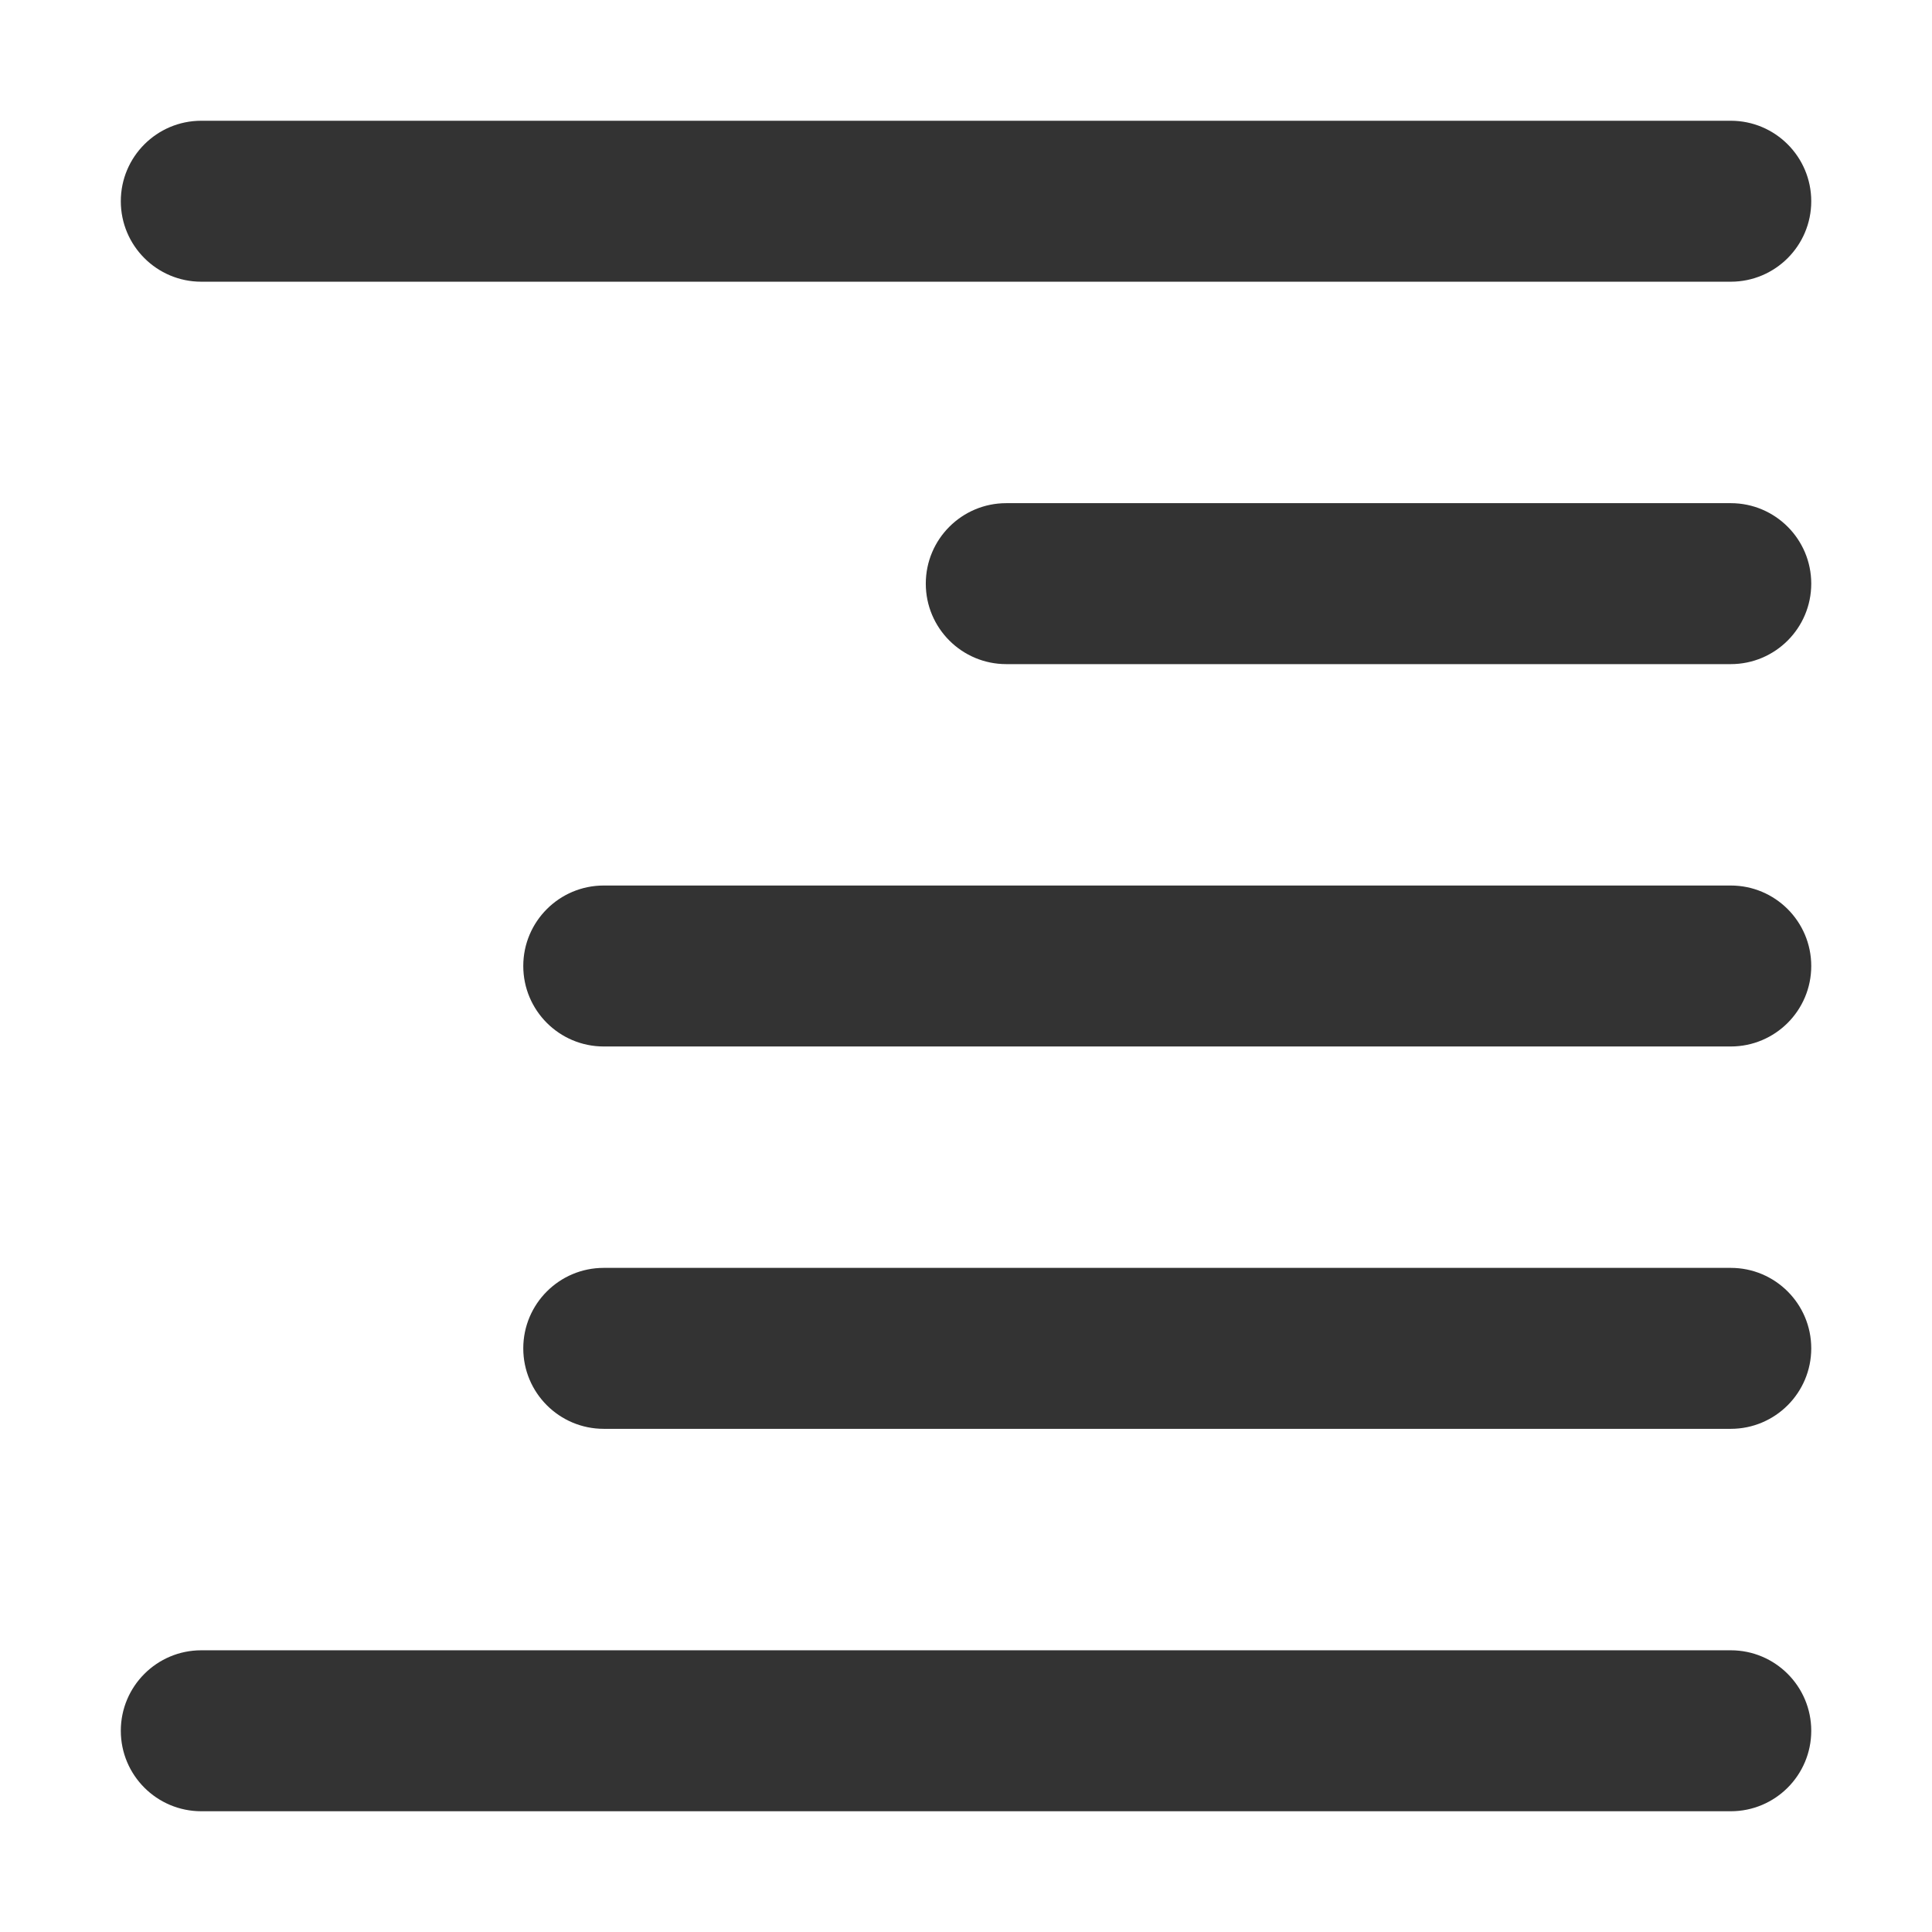
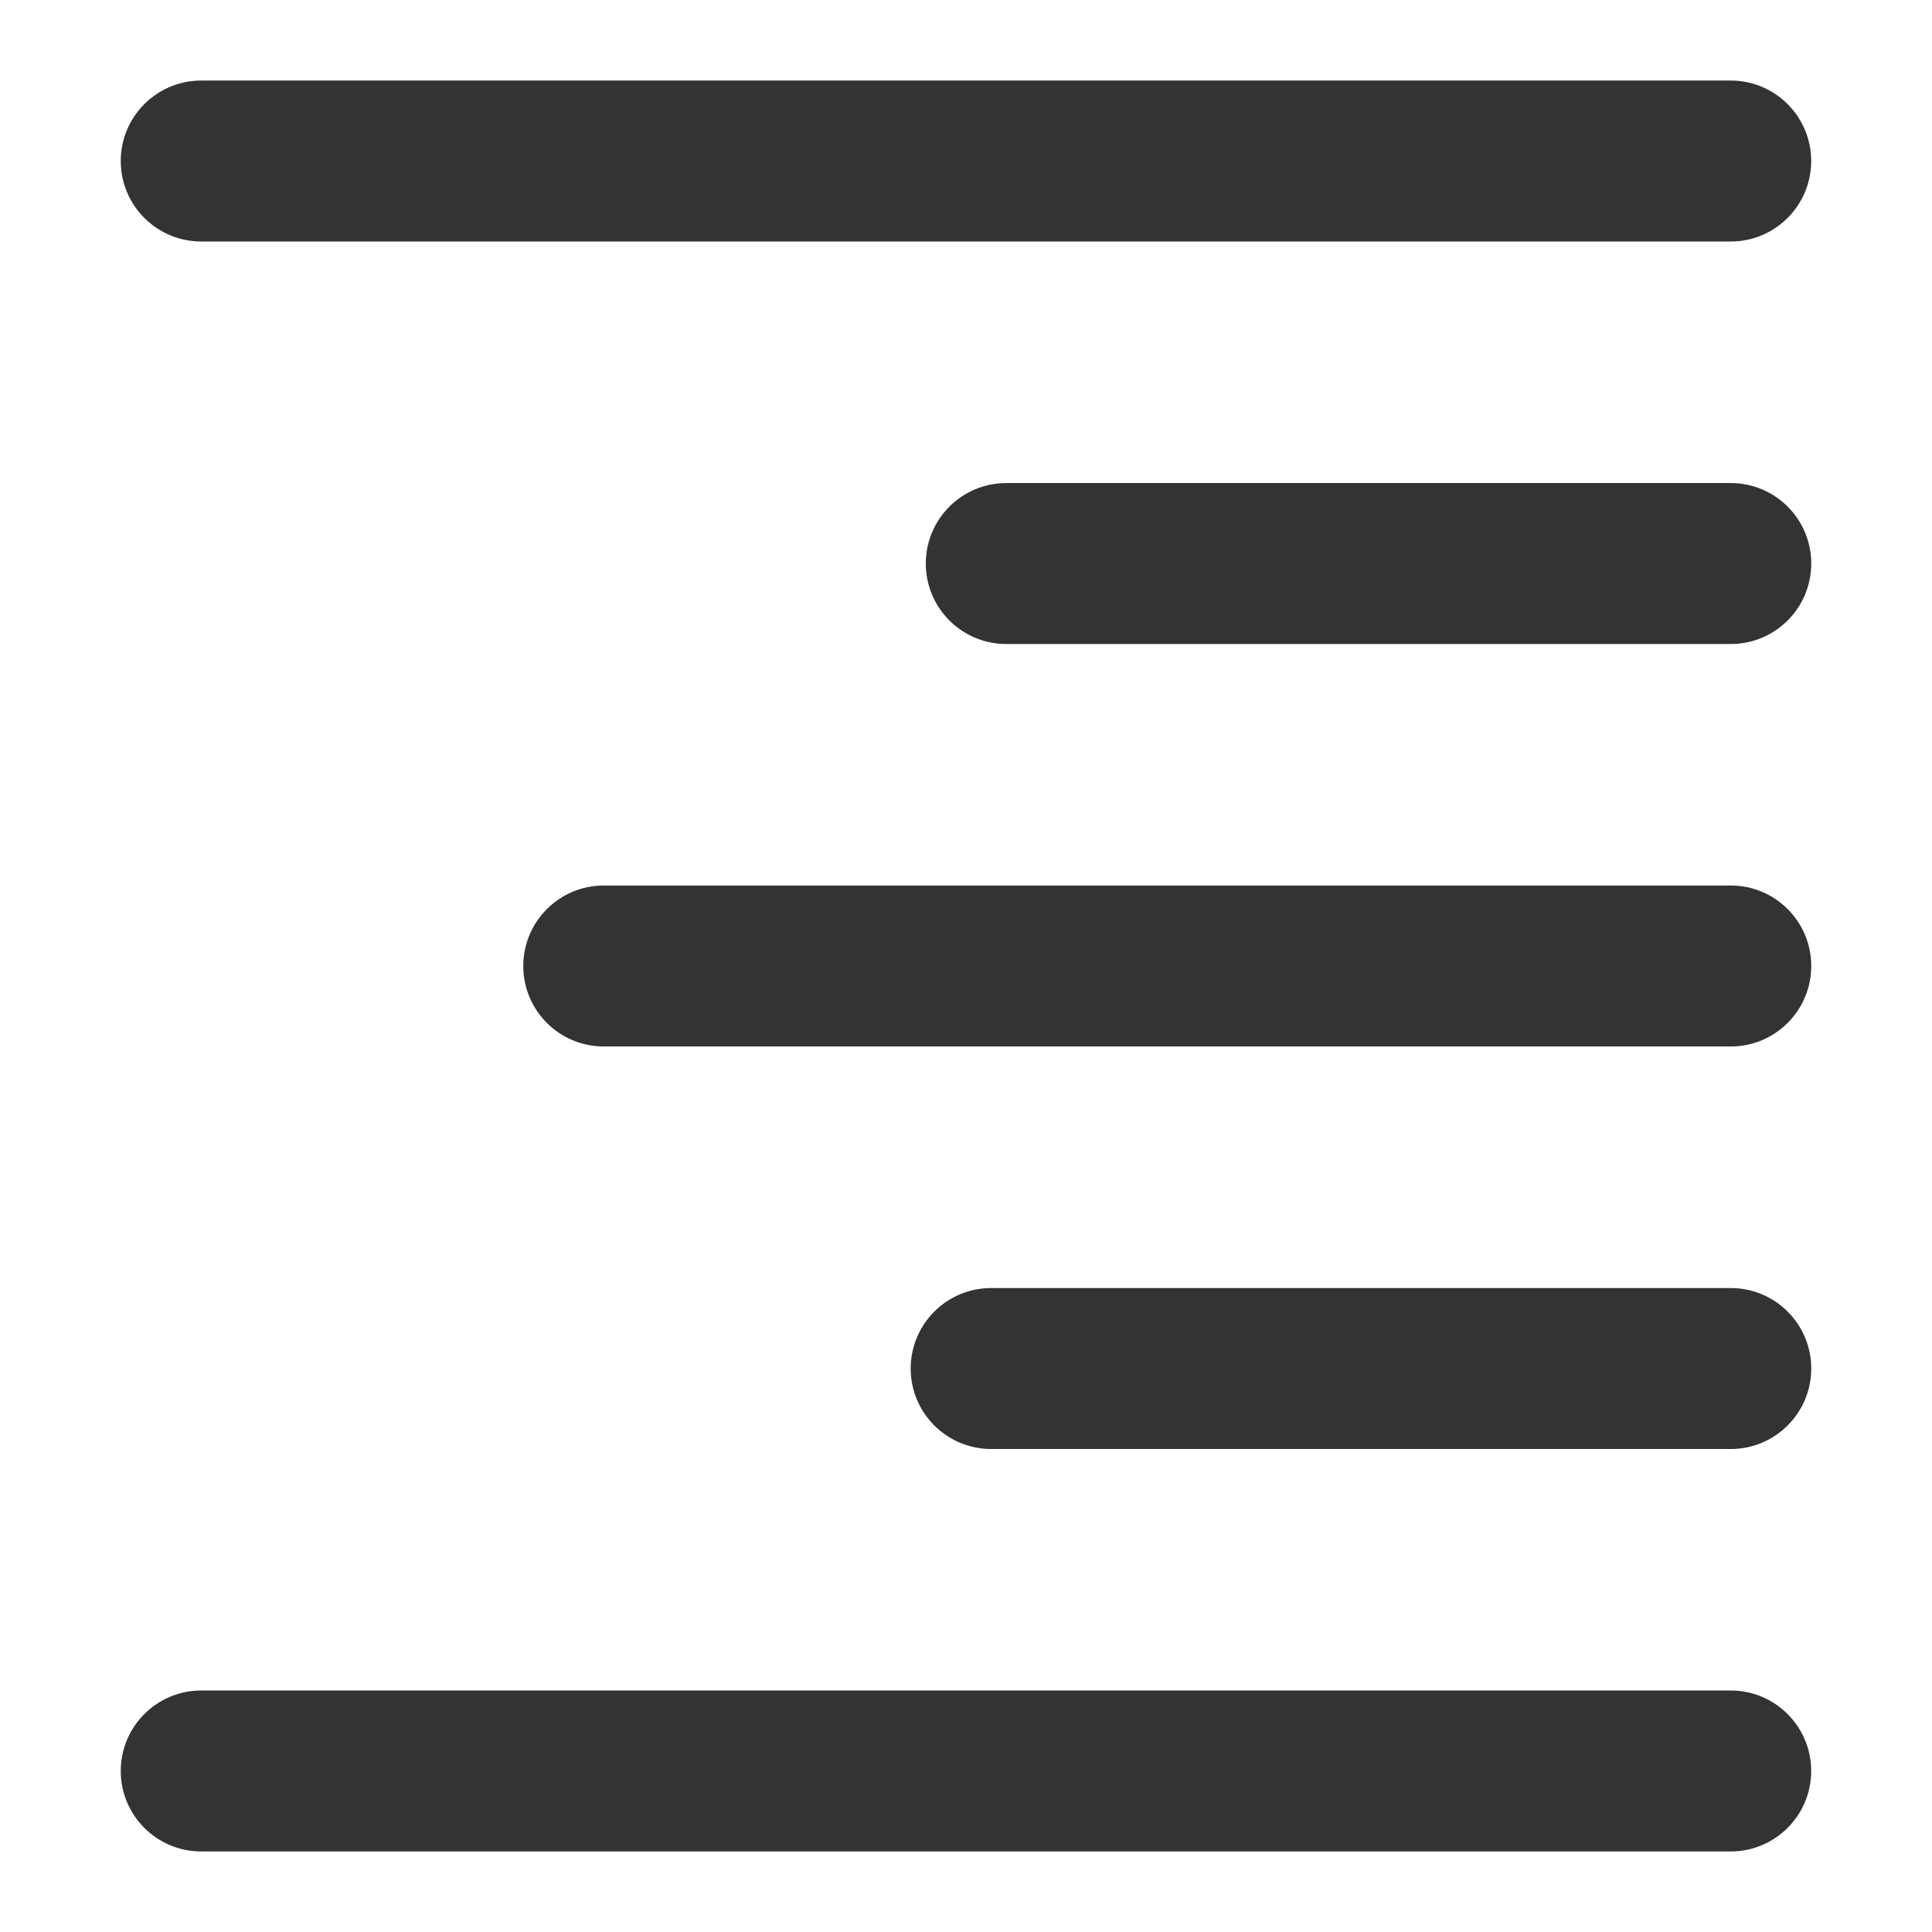
<svg xmlns="http://www.w3.org/2000/svg" version="1.1" width="32" height="32" viewBox="0 0 32 32">
-   <path fill="#333" d="M28.667 30h-25.333c-0.736 0-1.333-0.597-1.333-1.333s0.597-1.333 1.333-1.333v0h25.333c0.736 0 1.333 0.597 1.333 1.333s-0.597 1.333-1.333 1.333v0zM30 22.333c0-0.736-0.597-1.333-1.333-1.333v0h-18.667c-0.736 0-1.333 0.597-1.333 1.333s0.597 1.333 1.333 1.333v0h18.667c0.736 0 1.333-0.597 1.333-1.333v0zM30 16c0-0.736-0.597-1.333-1.333-1.333v0h-18.667c-0.736 0-1.333 0.597-1.333 1.333s0.597 1.333 1.333 1.333v0h18.667c0.736 0 1.333-0.597 1.333-1.333v0zM30 9.667c0-0.736-0.597-1.333-1.333-1.333v0h-12c-0.736 0-1.333 0.597-1.333 1.333s0.597 1.333 1.333 1.333v0h12c0.736 0 1.333-0.597 1.333-1.333v0zM30 3.333c0-0.736-0.597-1.333-1.333-1.333v0h-25.333c-0.736 0-1.333 0.597-1.333 1.333s0.597 1.333 1.333 1.333v0h25.333c0.736 0 1.333-0.597 1.333-1.333v0z" />
+   <path fill="#333" d="M2 29.333c0-0.736 0.597-1.333 1.333-1.333v0h25.333c0.736 0 1.333 0.597 1.333 1.333s-0.597 1.333-1.333 1.333v0h-25.333c-0.736 0-1.333-0.597-1.333-1.333v0zM16.417 24h12.25c0.736 0 1.333-0.597 1.333-1.333s-0.597-1.333-1.333-1.333v0h-12.25c-0.736 0-1.333 0.597-1.333 1.333s0.597 1.333 1.333 1.333v0zM10 17.333h18.667c0.736 0 1.333-0.597 1.333-1.333s-0.597-1.333-1.333-1.333v0h-18.667c-0.736 0-1.333 0.597-1.333 1.333s0.597 1.333 1.333 1.333v0zM16.667 10.667h12c0.736 0 1.333-0.597 1.333-1.333s-0.597-1.333-1.333-1.333v0h-12c-0.736 0-1.333 0.597-1.333 1.333s0.597 1.333 1.333 1.333v0zM3.333 4h25.333c0.736 0 1.333-0.597 1.333-1.333s-0.597-1.333-1.333-1.333v0h-25.333c-0.736 0-1.333 0.597-1.333 1.333s0.597 1.333 1.333 1.333v0z" />
</svg>
